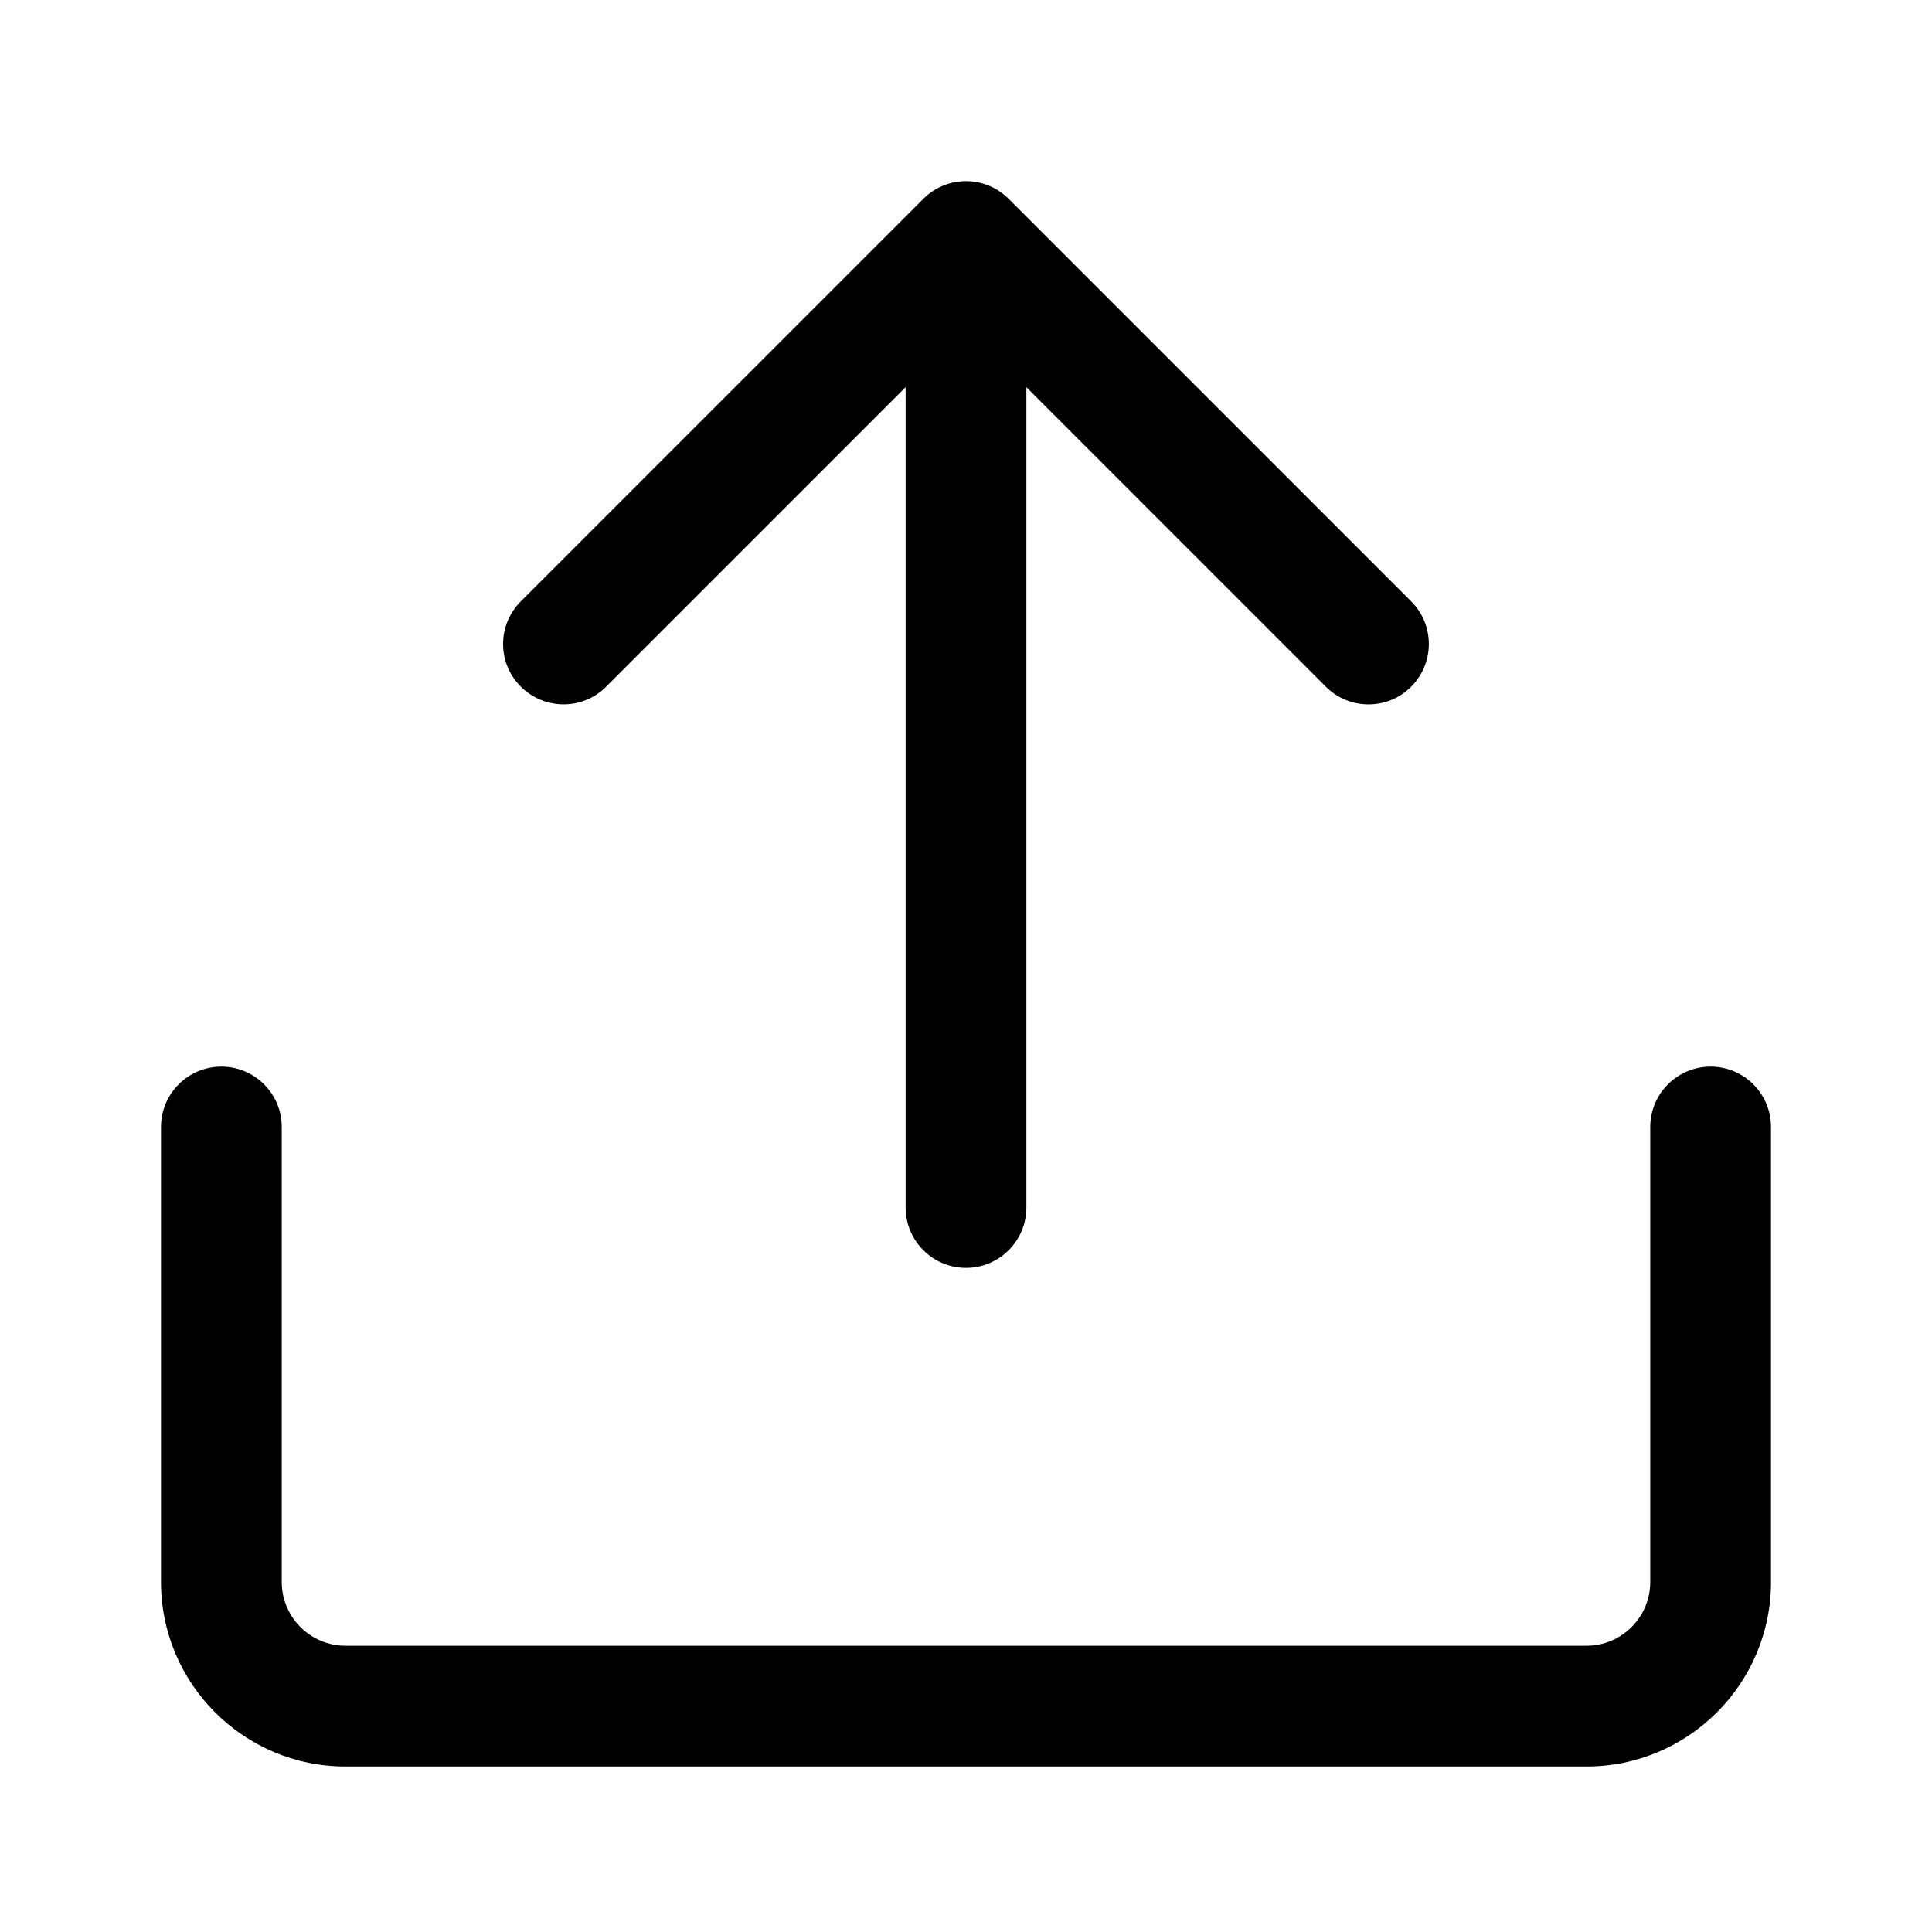
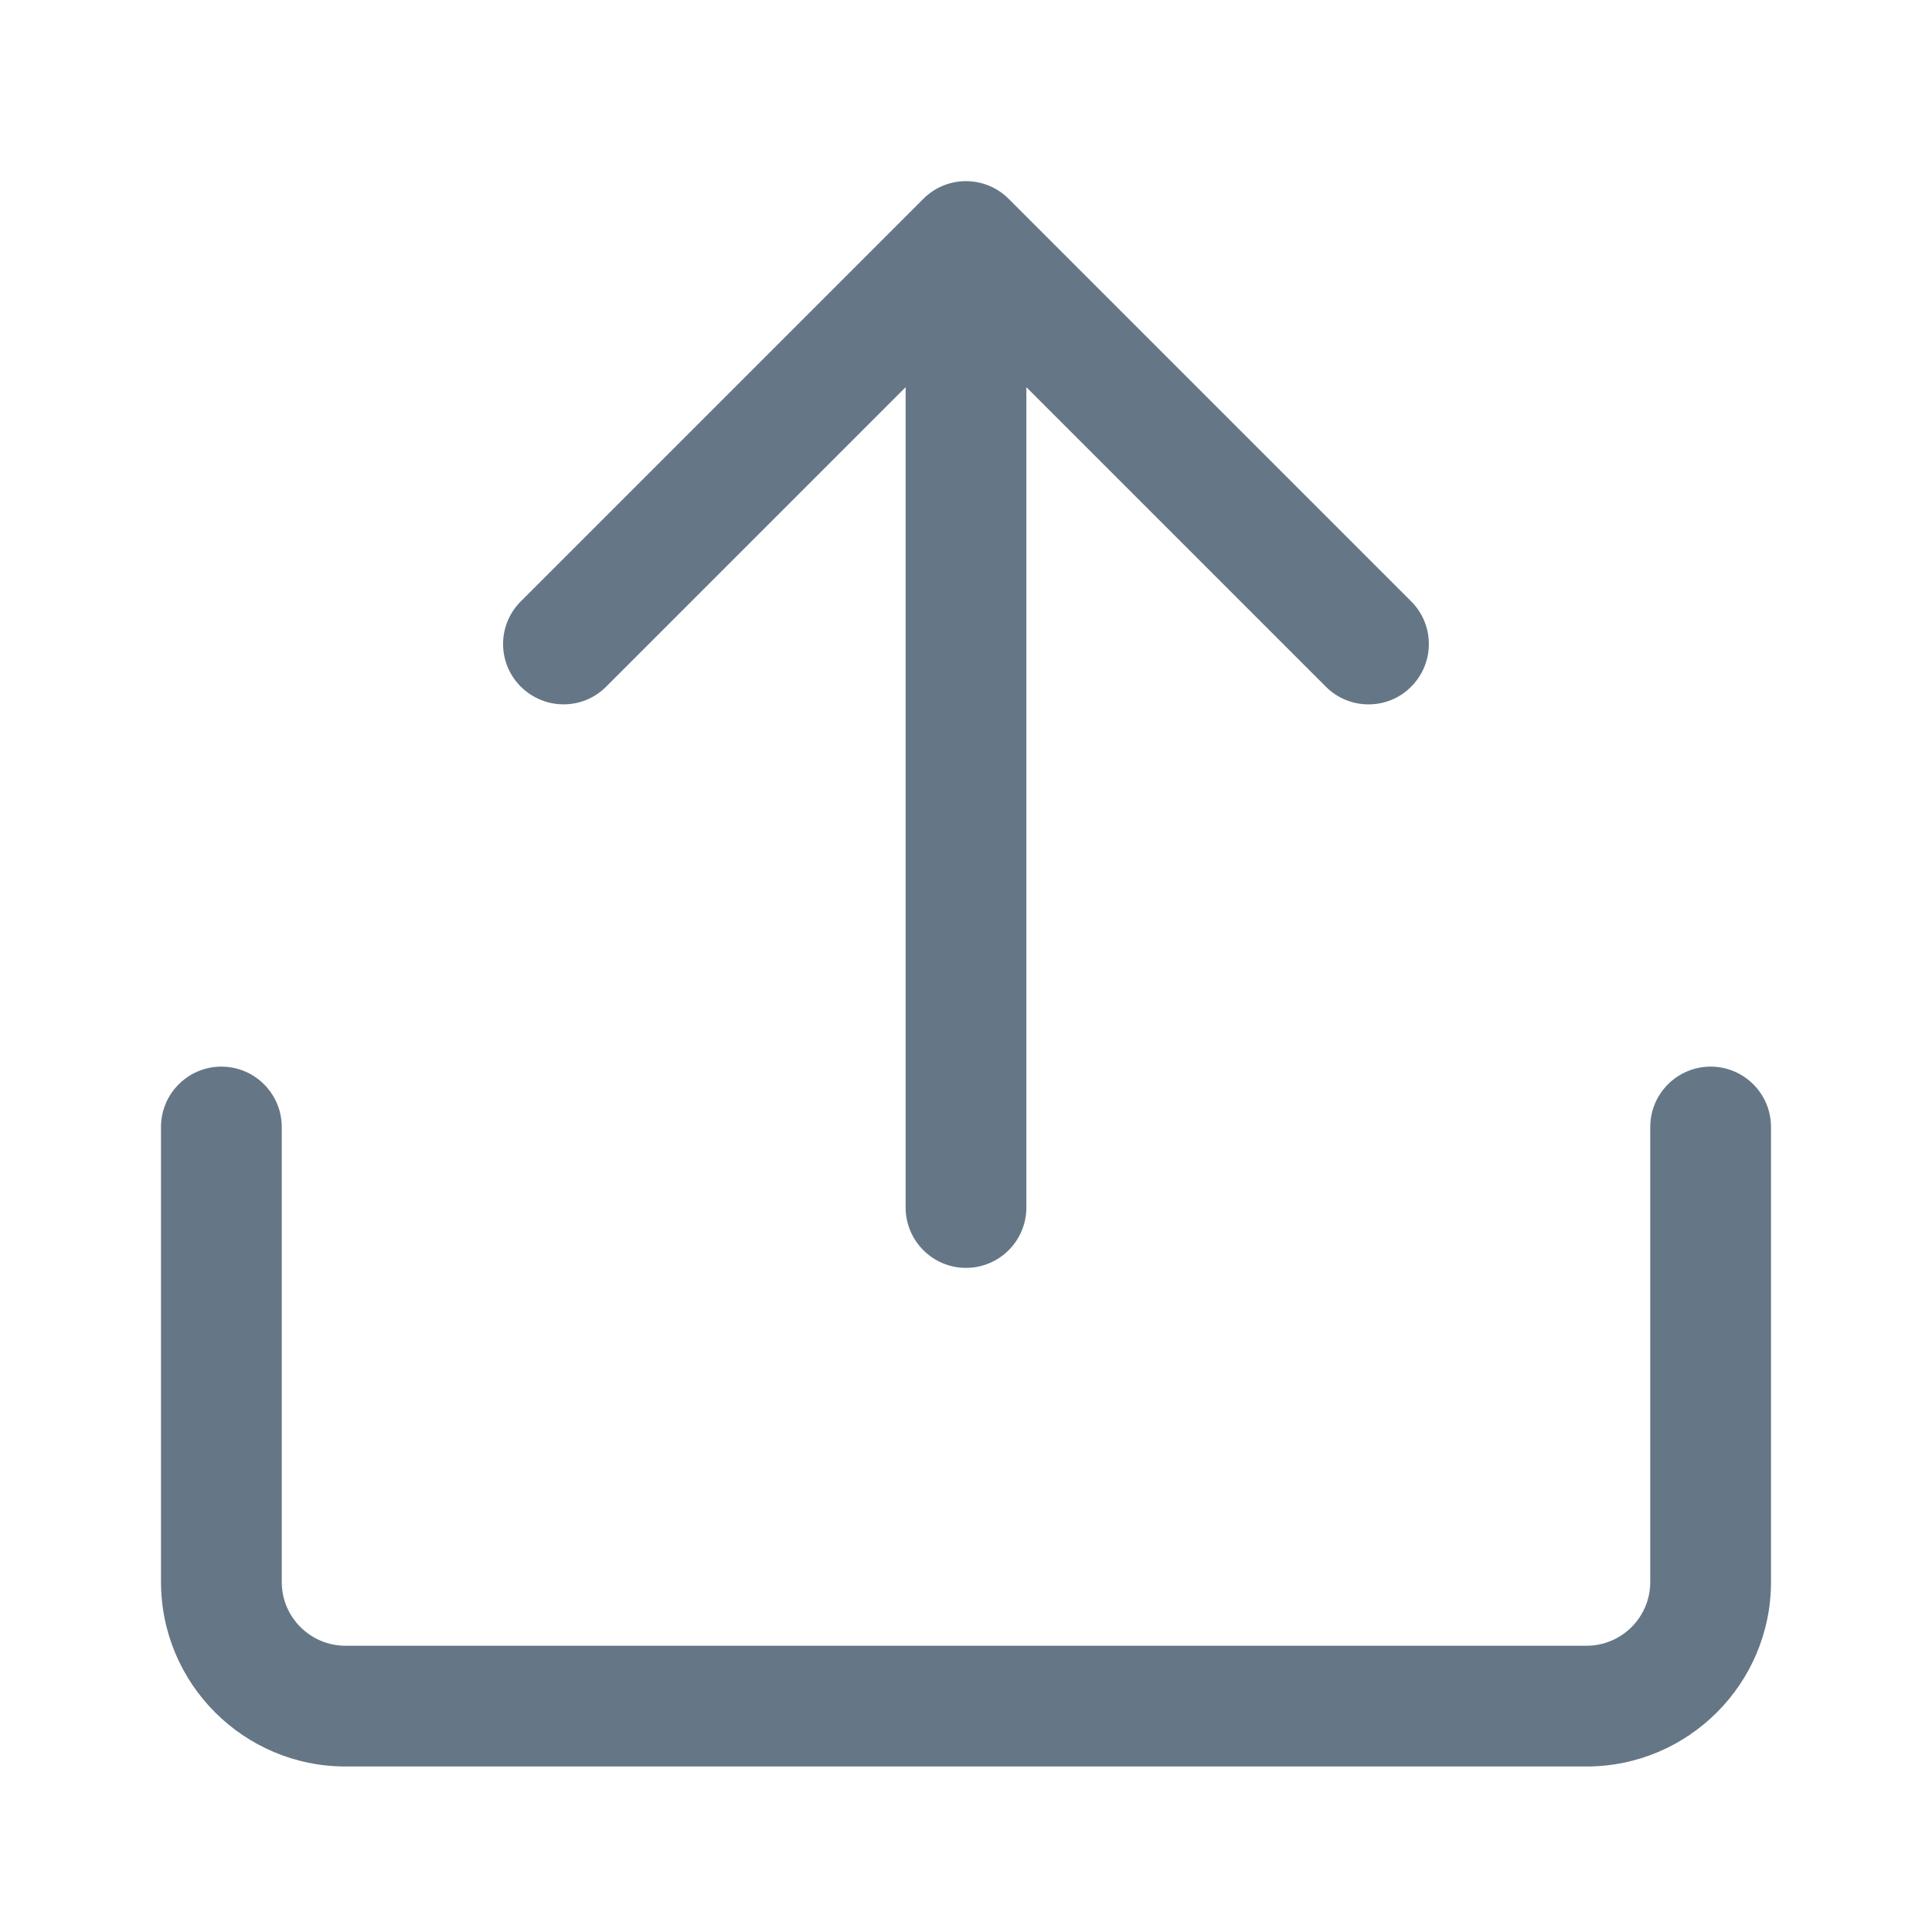
<svg xmlns="http://www.w3.org/2000/svg" width="24" height="24" viewBox="0 0 24 24" fill="none">
-   <path d="M17.53 7.47L12.53 2.47C12.237 2.177 11.762 2.177 11.47 2.47L6.47 7.47C6.176 7.763 6.176 8.238 6.47 8.53C6.764 8.822 7.237 8.824 7.53 8.53L11.25 4.81V15C11.25 15.414 11.586 15.75 12 15.75C12.414 15.75 12.75 15.414 12.75 15V4.81L16.47 8.53C16.616 8.677 16.808 8.75 17 8.75C17.192 8.75 17.384 8.678 17.53 8.53C17.823 8.237 17.823 7.763 17.53 7.47V7.47Z" fill="black" />
-   <path d="M19.708 21.944H4.292C3.028 21.944 2 20.916 2 19.652V14C2 13.586 2.336 13.25 2.75 13.25C3.164 13.25 3.5 13.586 3.5 14V19.652C3.5 20.089 3.855 20.444 4.292 20.444H19.708C20.145 20.444 20.5 20.089 20.5 19.652V14C20.5 13.586 20.836 13.25 21.25 13.25C21.664 13.25 22 13.586 22 14V19.652C22 20.916 20.972 21.944 19.708 21.944V21.944Z" fill="black" />
+   <path d="M17.53 7.47L12.53 2.47C12.237 2.177 11.762 2.177 11.47 2.47L6.47 7.47C6.176 7.763 6.176 8.238 6.47 8.53C6.764 8.822 7.237 8.824 7.53 8.53L11.25 4.81V15C11.25 15.414 11.586 15.75 12 15.75C12.414 15.75 12.75 15.414 12.75 15V4.81L16.47 8.53C16.616 8.677 16.808 8.75 17 8.75C17.192 8.75 17.384 8.678 17.53 8.53C17.823 8.237 17.823 7.763 17.53 7.47V7.47Z" fill="#657786" />
+   <path d="M19.708 21.944H4.292C3.028 21.944 2 20.916 2 19.652V14C2 13.586 2.336 13.25 2.75 13.25C3.164 13.25 3.5 13.586 3.5 14V19.652C3.5 20.089 3.855 20.444 4.292 20.444H19.708C20.145 20.444 20.5 20.089 20.5 19.652V14C20.5 13.586 20.836 13.25 21.25 13.25C21.664 13.25 22 13.586 22 14V19.652C22 20.916 20.972 21.944 19.708 21.944V21.944Z" fill="#657786" />
</svg>
